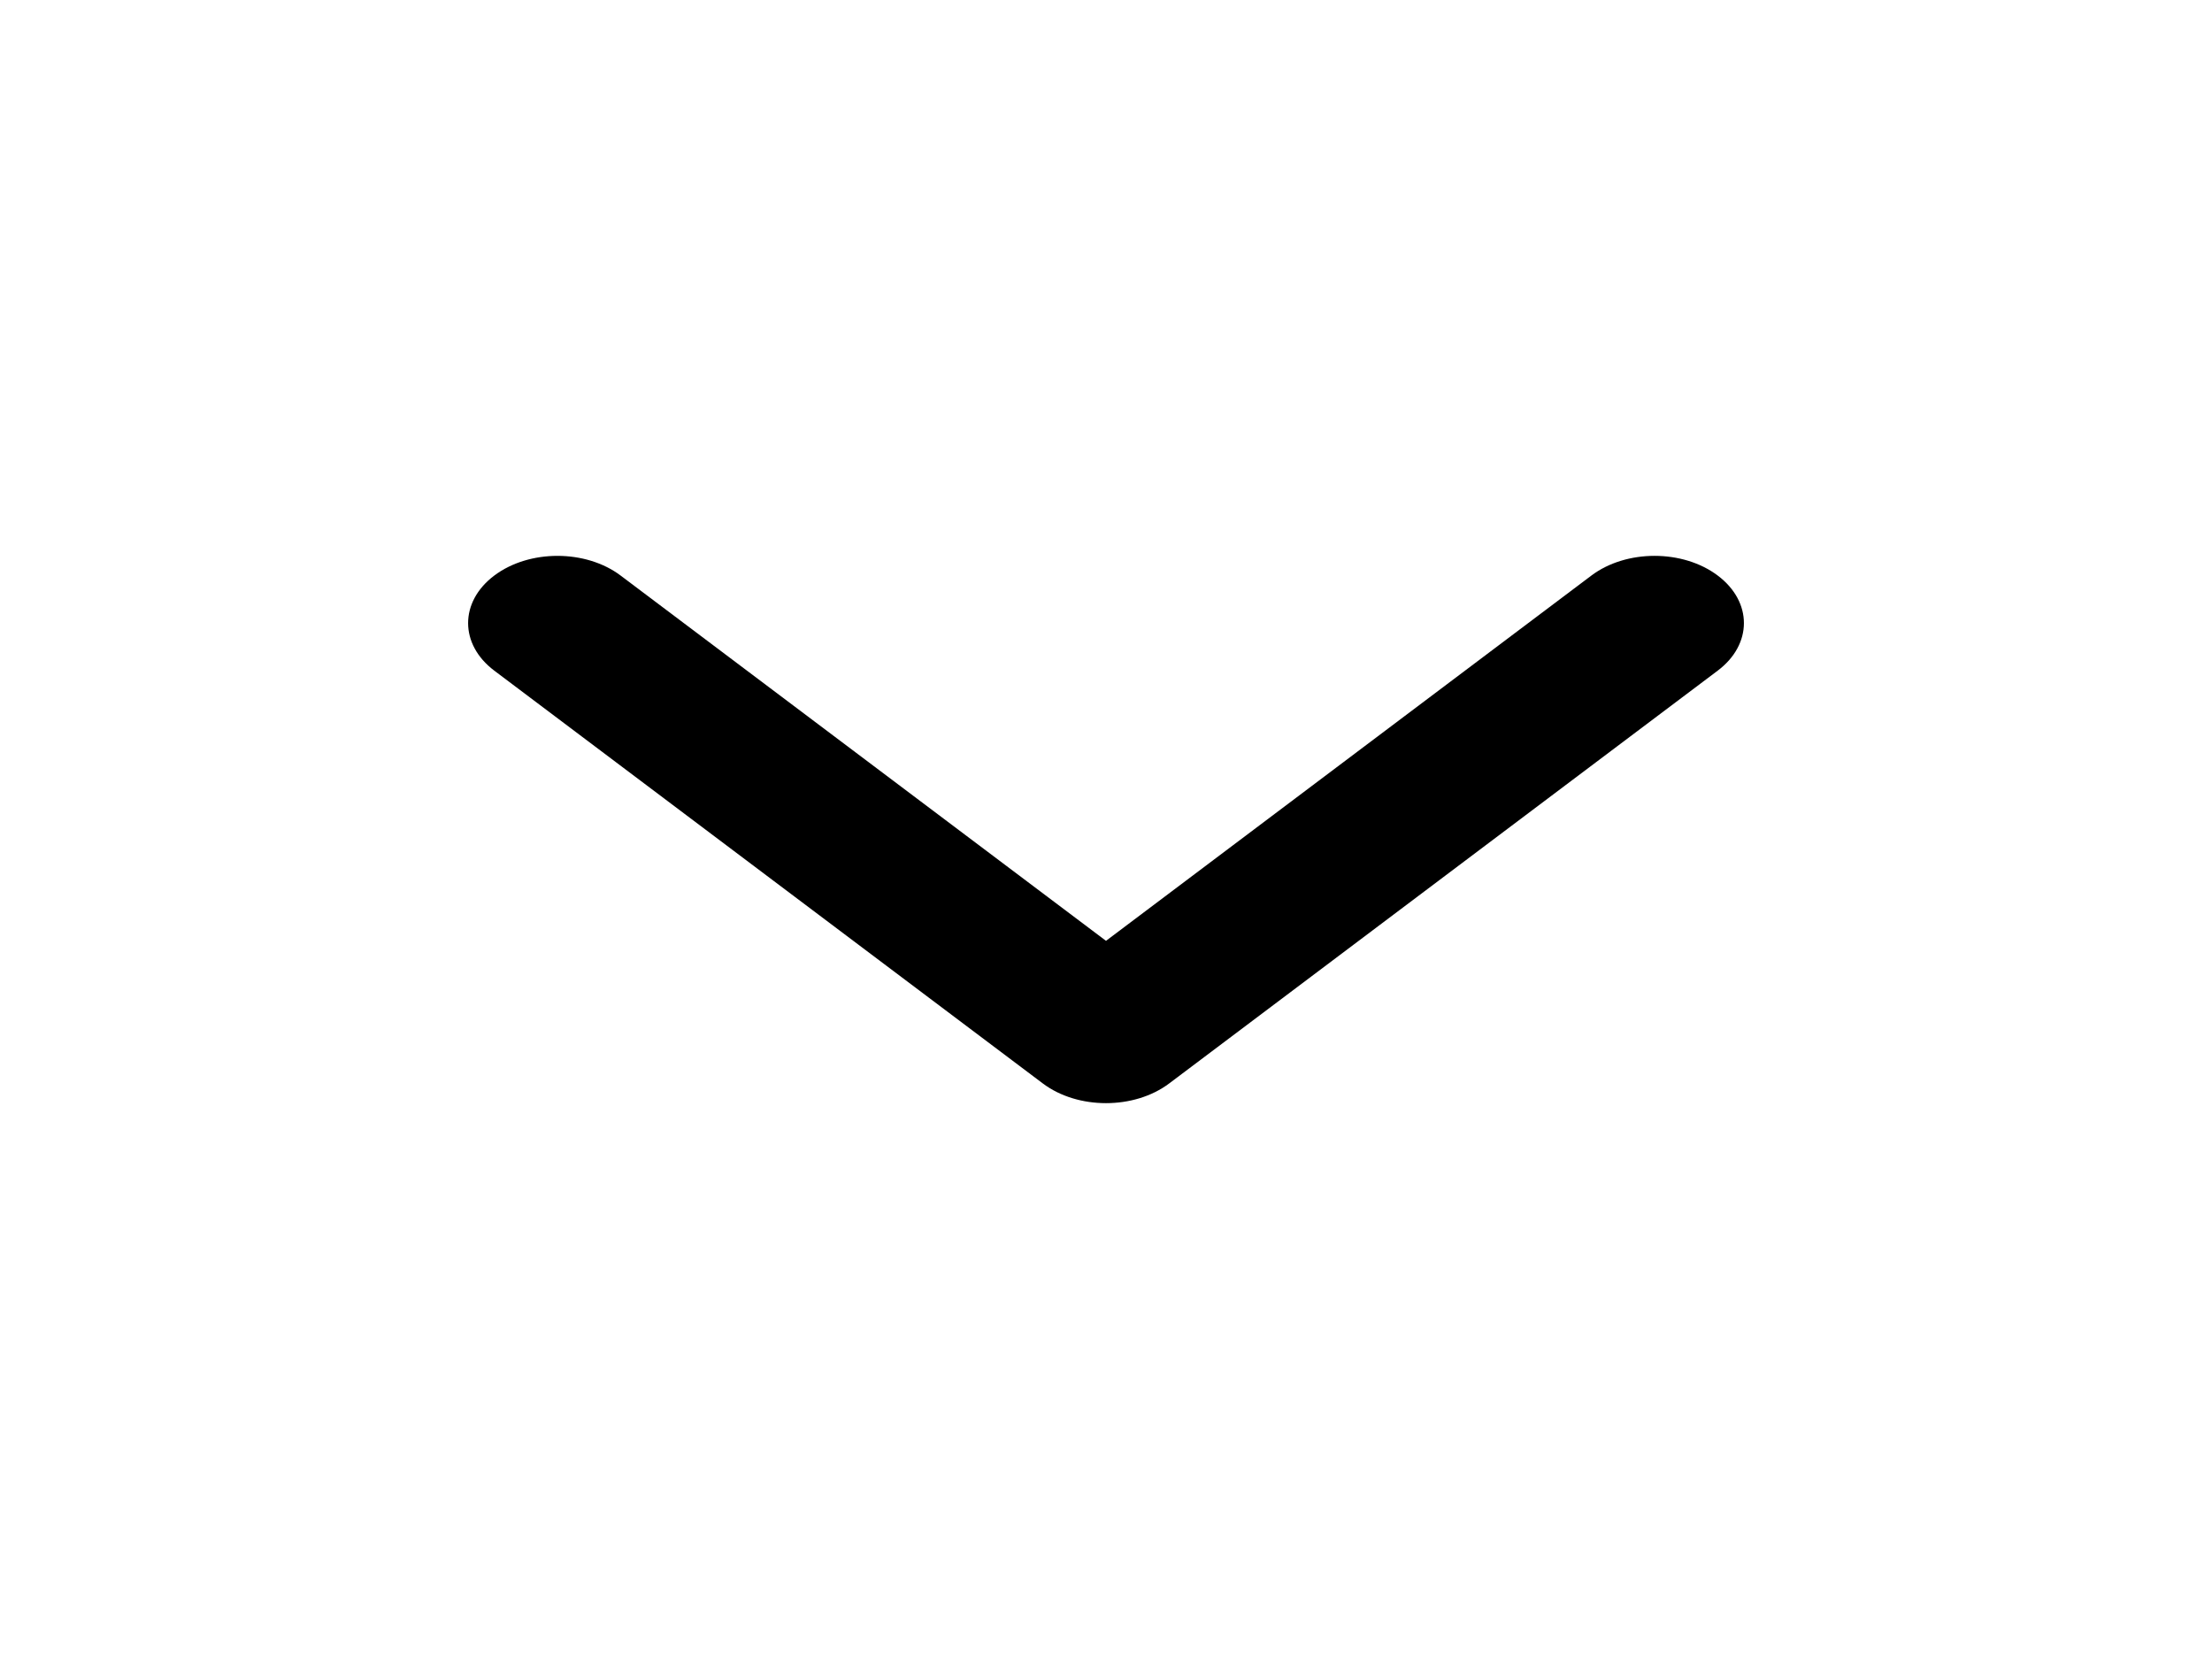
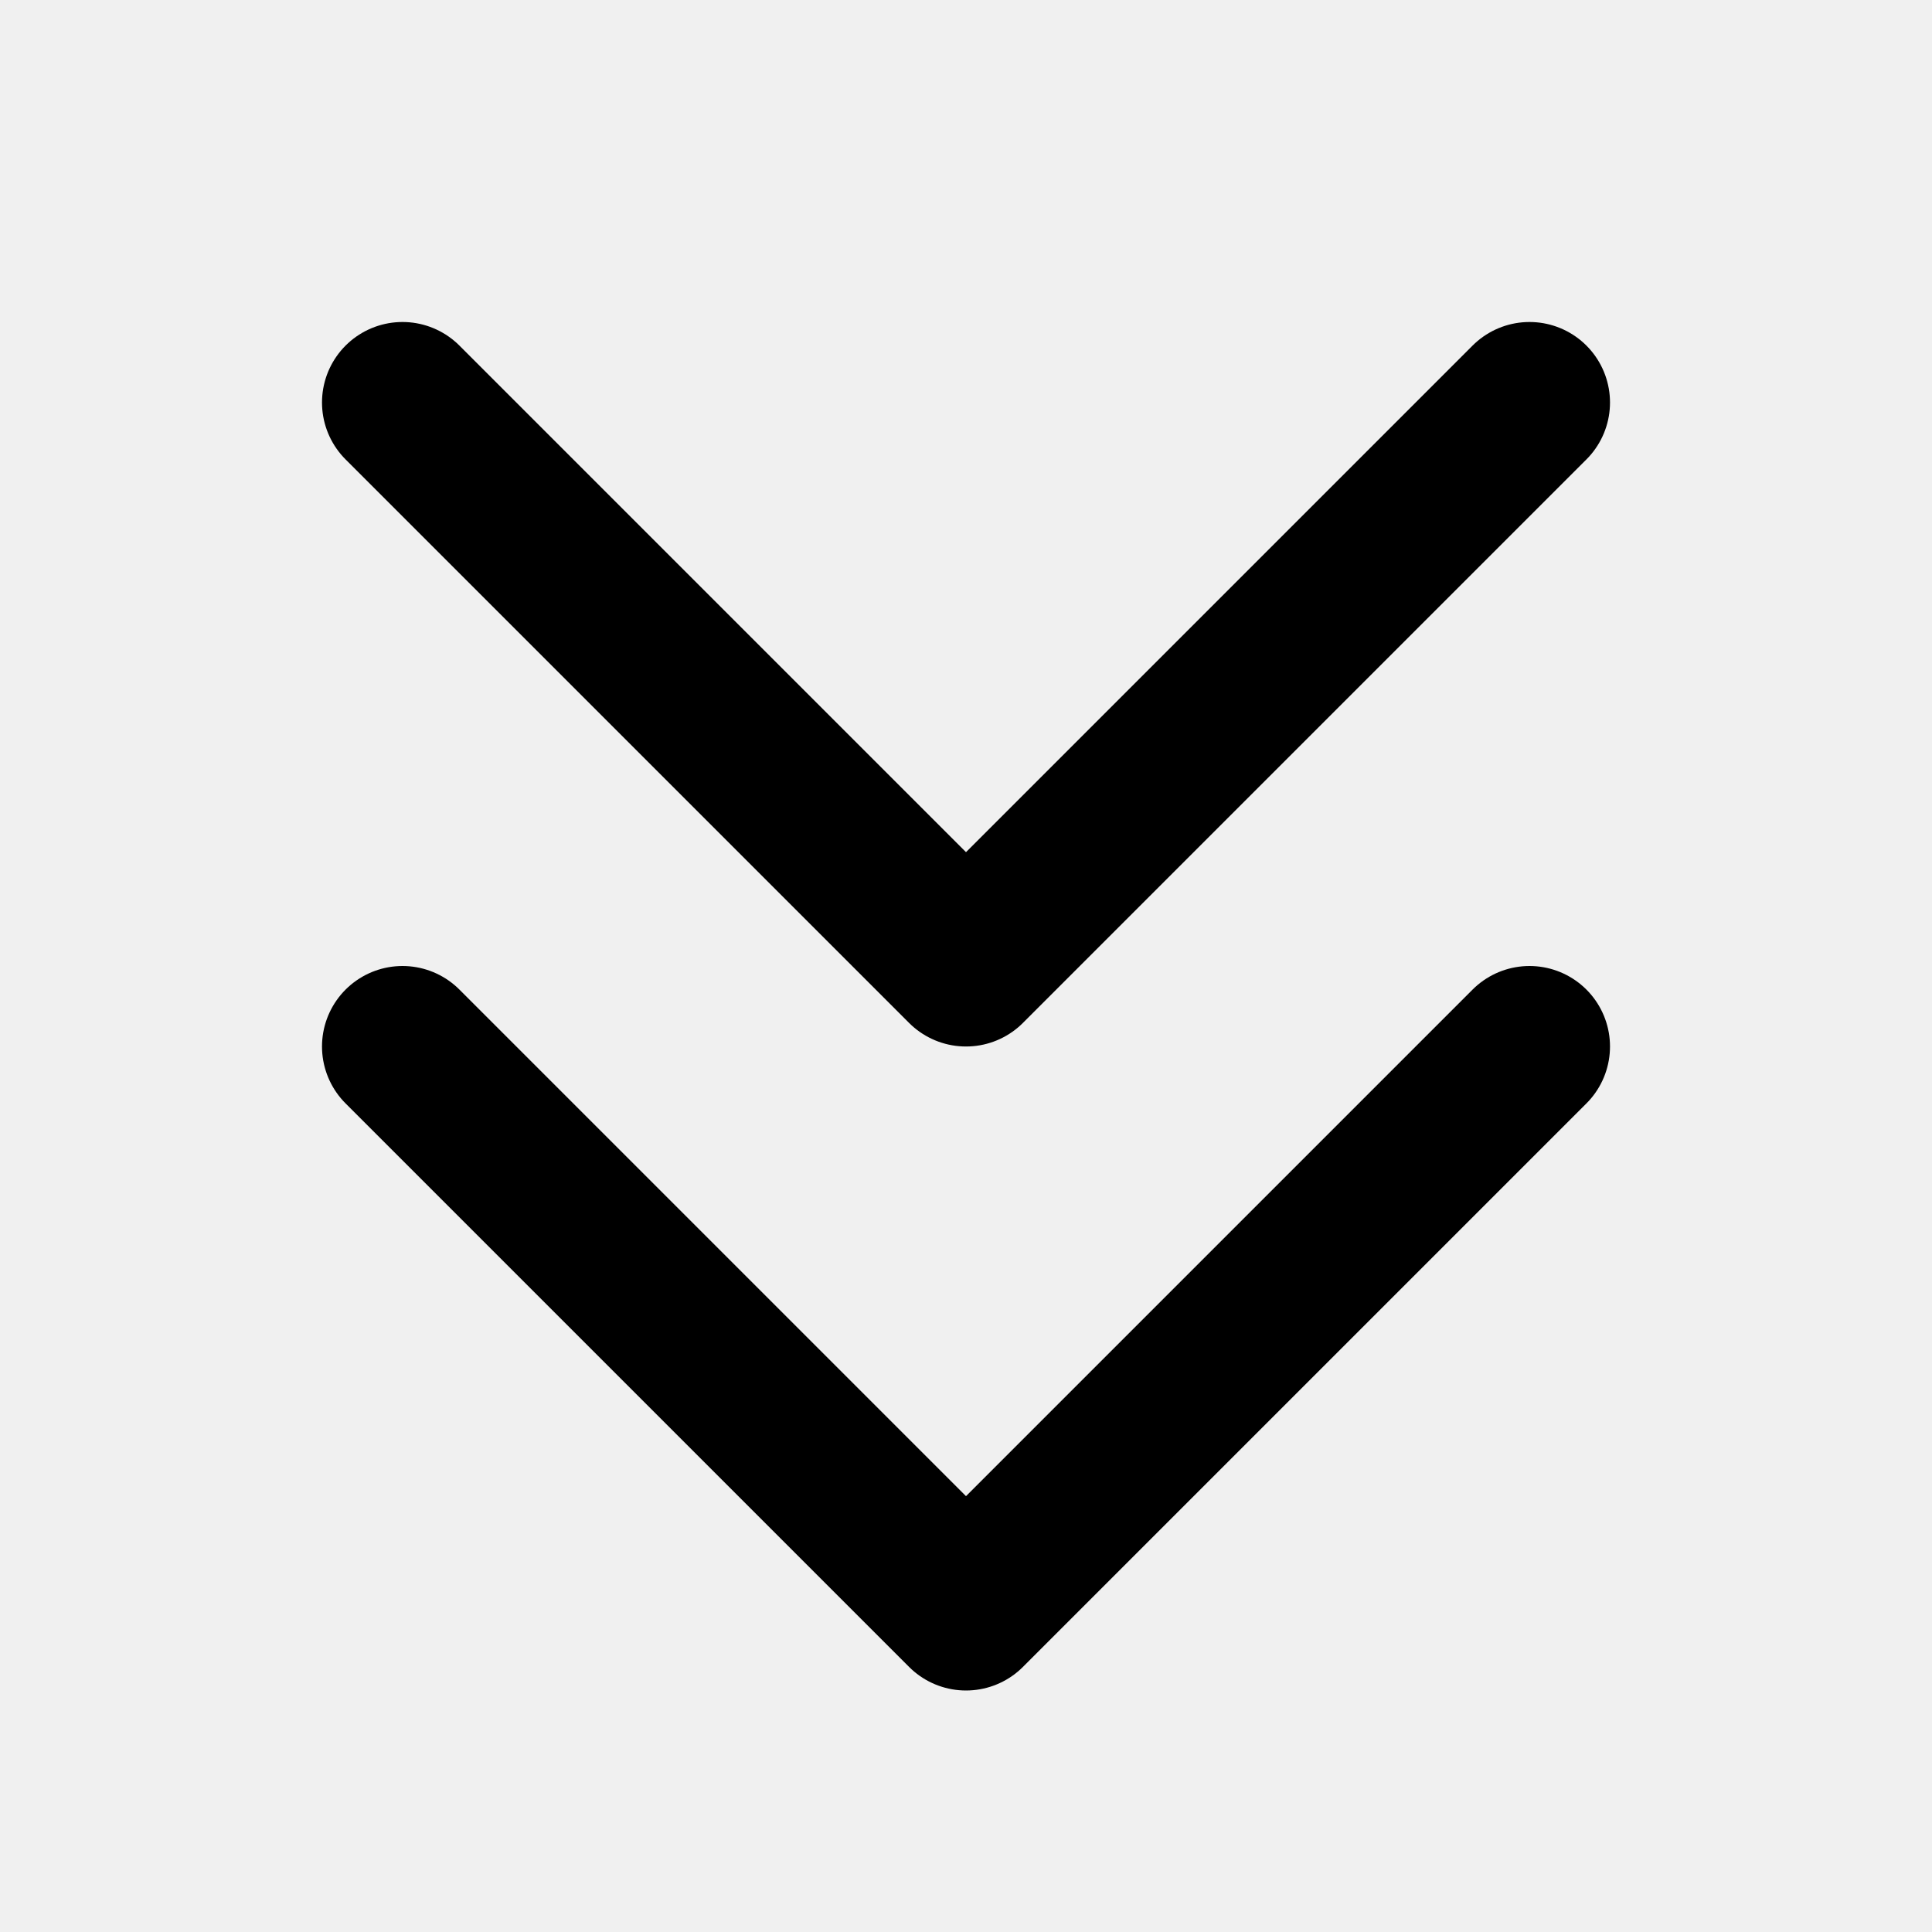
- <svg xmlns="http://www.w3.org/2000/svg" width="800" height="600">
-   <g>
-     <rect fill="#fff" id="canvas_background" height="602" width="802" y="-1" x="-1" />
-     <g display="none" overflow="visible" y="0" x="0" height="100%" width="100%" id="canvasGrid">
-       <rect fill="url(#gridpattern)" stroke-width="0" y="0" x="0" height="100%" width="100%" />
-     </g>
-   </g>
-   <g>
-     <g stroke="null" transform="rotate(90 400.0018,300.0003) " id="svg_27">
-       <g stroke="null" transform="matrix(0.7684773,0,0,-1.021168,-9572.292,12968.701) " id="svg_10">
-         <path stroke="null" id="svg_11" d="m13096.211,12428.459l-194.287,194.281c-12.359,12.365 -32.397,12.365 -44.75,0c-12.354,-12.354 -12.354,-32.391 0,-44.744l171.914,-171.909l-171.909,-171.903c-12.354,-12.359 -12.354,-32.394 0,-44.748c12.354,-12.359 32.391,-12.359 44.75,0l194.287,194.284c6.177,6.18 9.262,14.271 9.262,22.366c0,8.099 -3.091,16.196 -9.267,22.373z" />
-       </g>
-       <g stroke="null" transform="matrix(0.7684773,0,0,-1.021168,-9572.292,12968.701) " id="svg_12" />
-       <g stroke="null" transform="matrix(0.7684773,0,0,-1.021168,-9572.292,12968.701) " id="svg_13" />
-       <g stroke="null" transform="matrix(0.7684773,0,0,-1.021168,-9572.292,12968.701) " id="svg_14" />
-       <g stroke="null" transform="matrix(0.7684773,0,0,-1.021168,-9572.292,12968.701) " id="svg_15" />
-       <g stroke="null" transform="matrix(0.7684773,0,0,-1.021168,-9572.292,12968.701) " id="svg_16" />
-       <g stroke="null" transform="matrix(0.7684773,0,0,-1.021168,-9572.292,12968.701) " id="svg_17" />
-       <g stroke="null" transform="matrix(0.7684773,0,0,-1.021168,-9572.292,12968.701) " id="svg_18" />
-       <g stroke="null" transform="matrix(0.7684773,0,0,-1.021168,-9572.292,12968.701) " id="svg_19" />
-       <g stroke="null" transform="matrix(0.7684773,0,0,-1.021168,-9572.292,12968.701) " id="svg_20" />
-       <g stroke="null" transform="matrix(0.7684773,0,0,-1.021168,-9572.292,12968.701) " id="svg_21" />
-       <g stroke="null" transform="matrix(0.7684773,0,0,-1.021168,-9572.292,12968.701) " id="svg_22" />
-       <g stroke="null" transform="matrix(0.7684773,0,0,-1.021168,-9572.292,12968.701) " id="svg_23" />
-       <g stroke="null" transform="matrix(0.7684773,0,0,-1.021168,-9572.292,12968.701) " id="svg_24" />
-       <g stroke="null" transform="matrix(0.7684773,0,0,-1.021168,-9572.292,12968.701) " id="svg_25" />
-       <g stroke="null" transform="matrix(0.7684773,0,0,-1.021168,-9572.292,12968.701) " id="svg_26" />
-     </g>
-   </g>
+ <svg xmlns="http://www.w3.org/2000/svg" class="h-6 w-6" fill="none" viewBox="0 0 24 24" stroke="currentColor" stroke-width="2">
+   <path stroke-linecap="round" stroke-linejoin="round" d="M19 13l-7 7-7-7m14-8l-7 7-7-7" />
</svg>
